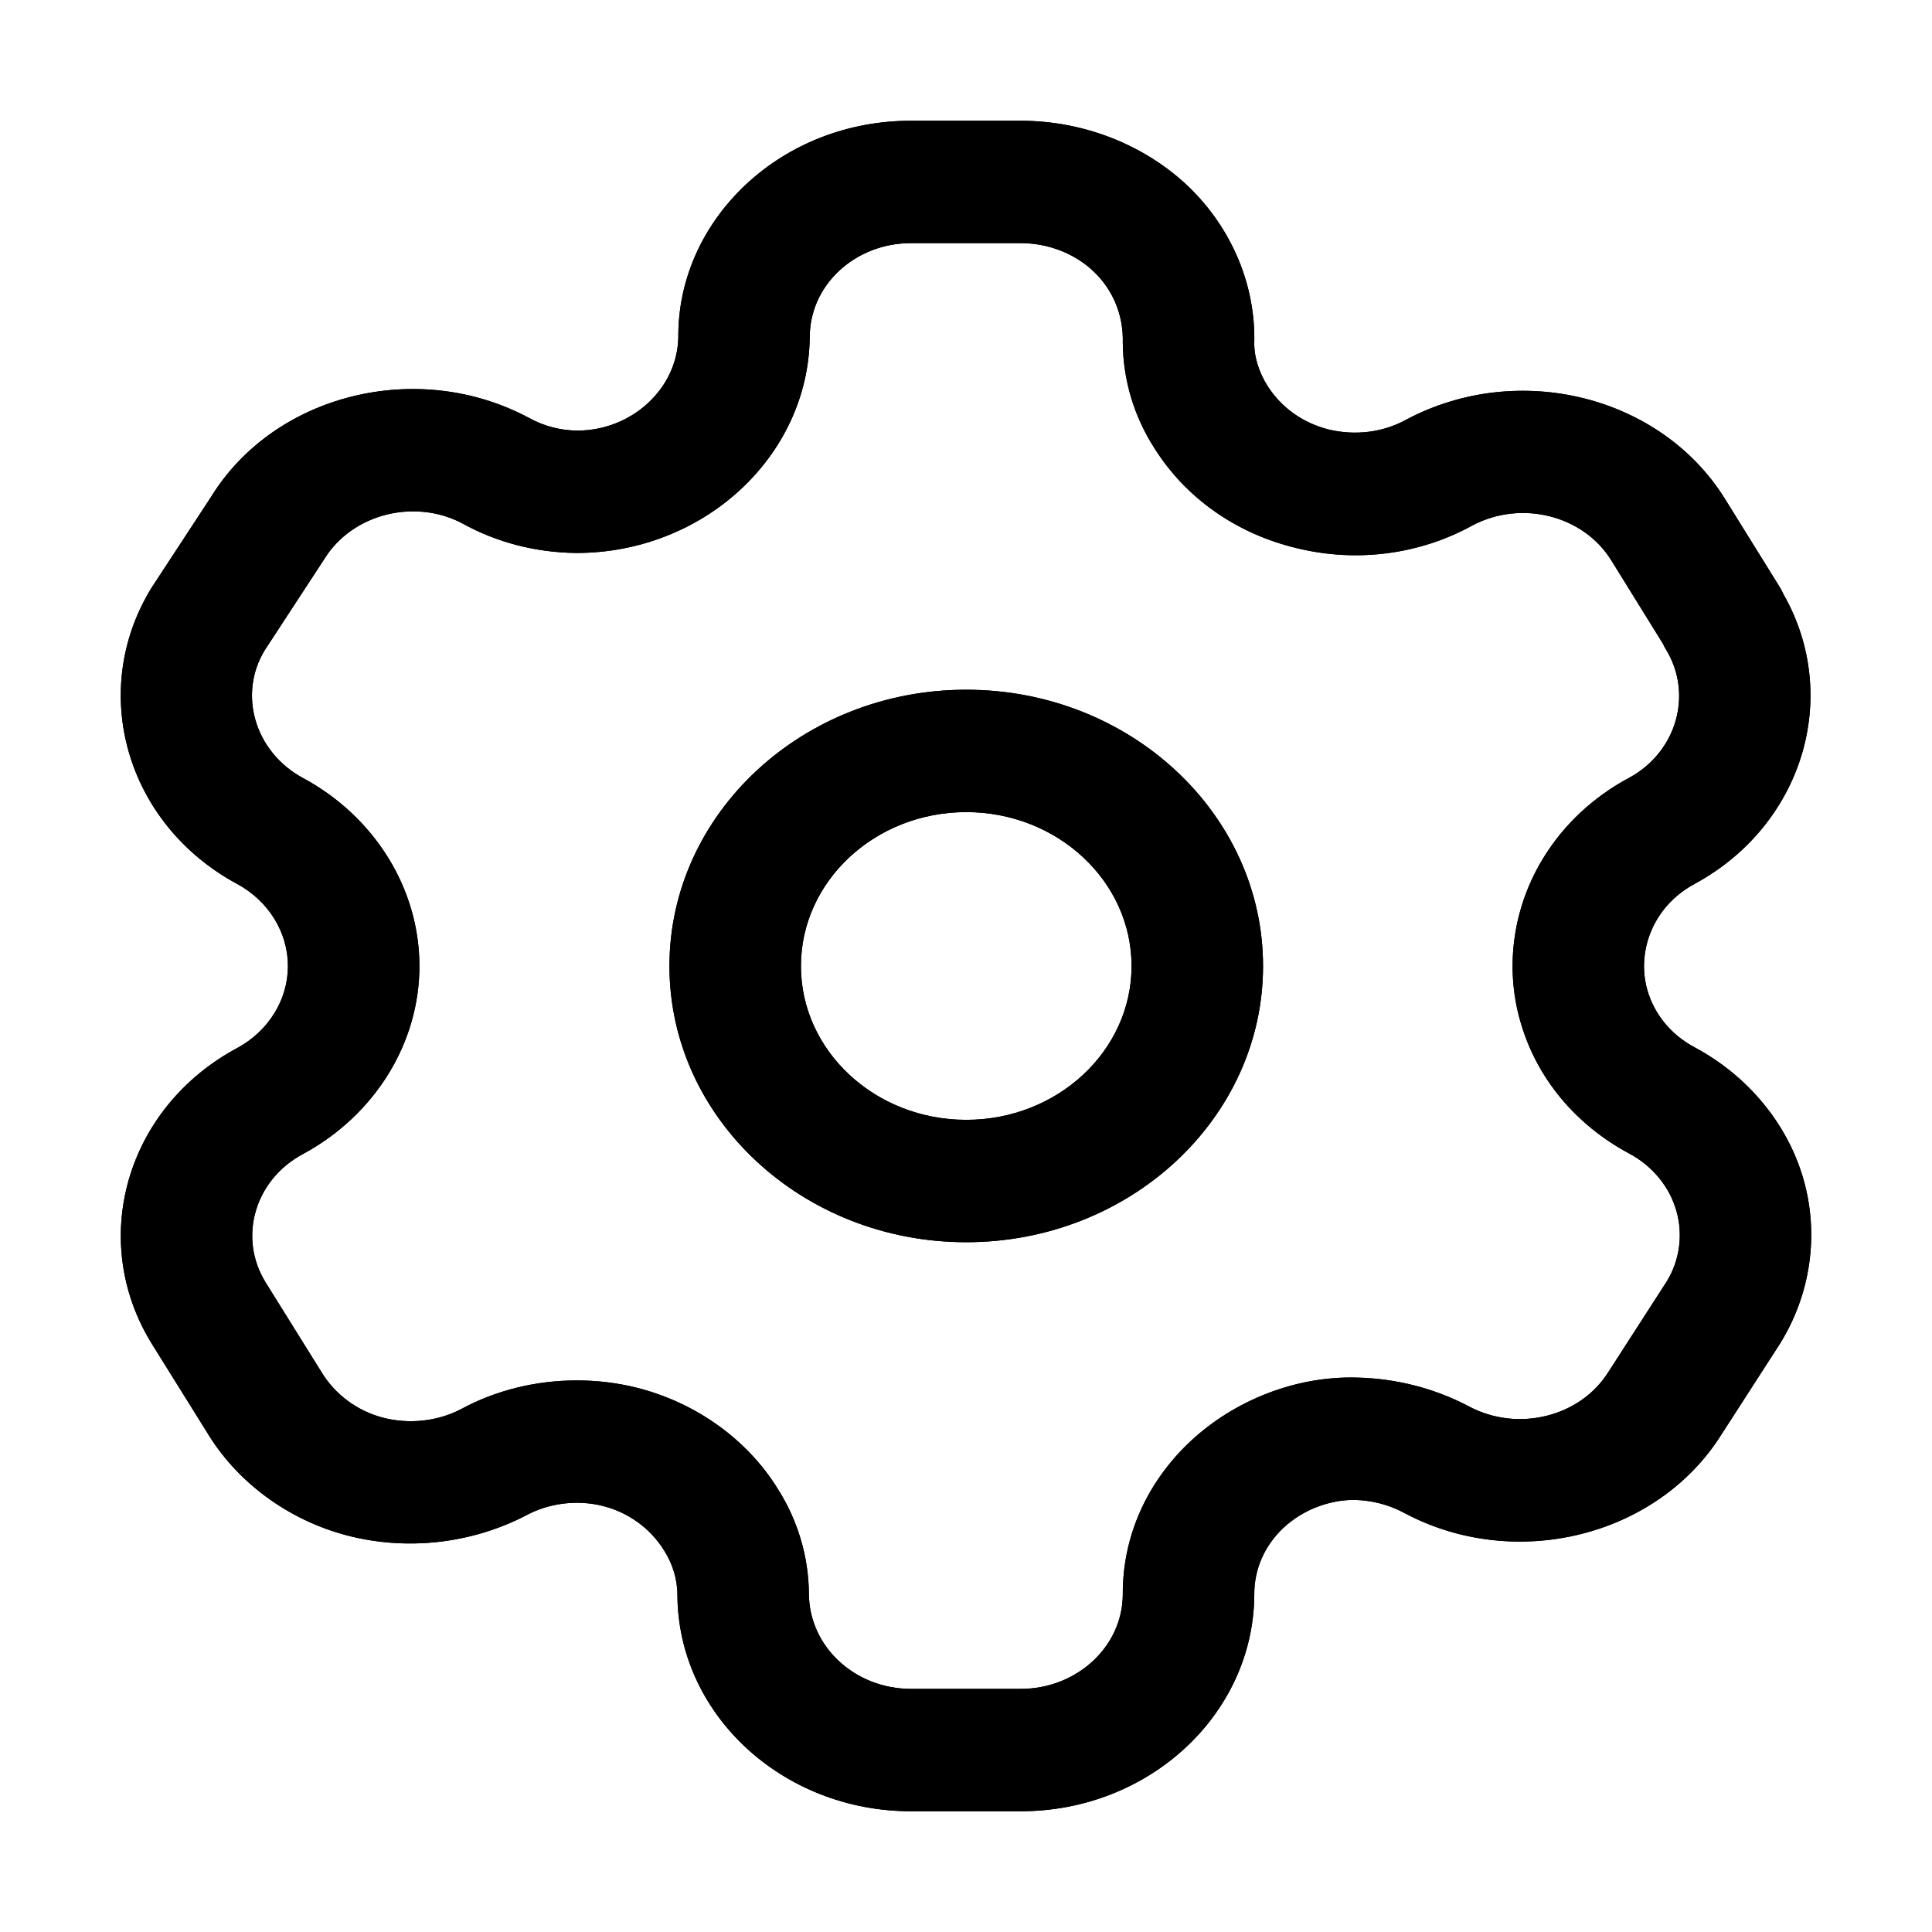
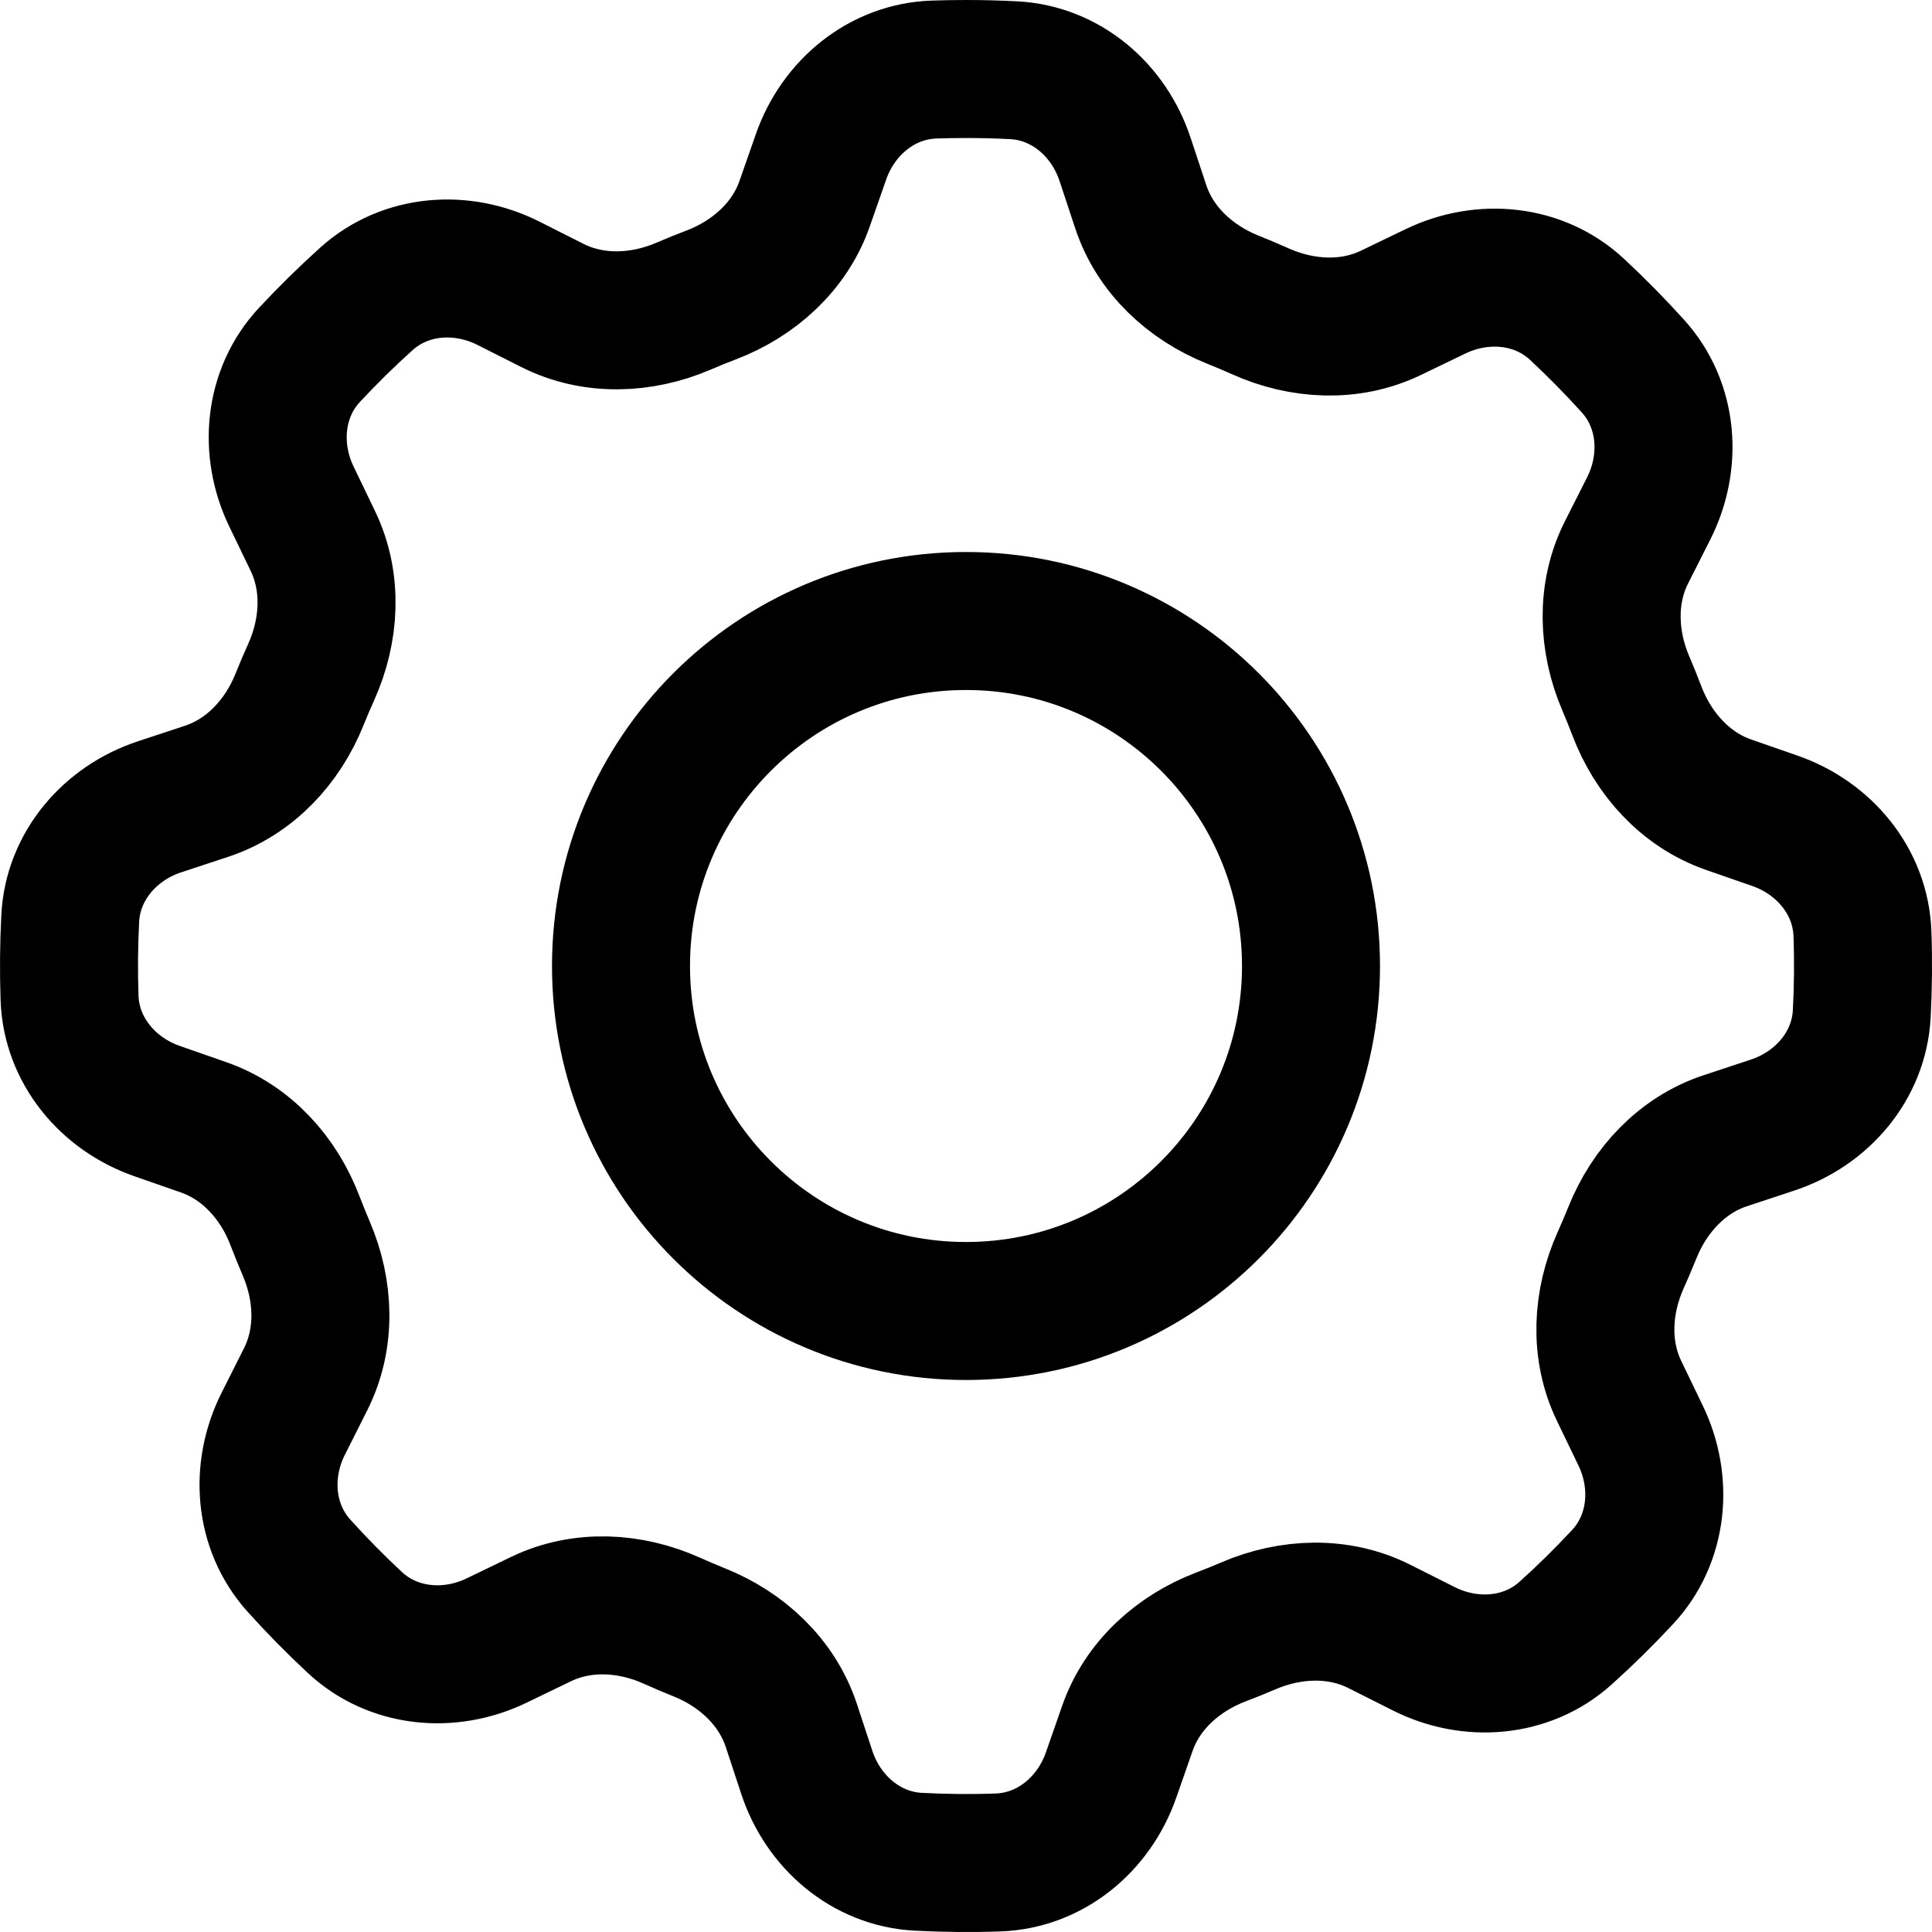
- <svg xmlns="http://www.w3.org/2000/svg" width="32" height="32" viewBox="0 0 32 32" fill="current">
-   <path d="M16.907 2C17.947 2 18.957 2.397 19.682 3.088C20.405 3.782 20.804 4.735 20.774 5.701C20.776 5.919 20.854 6.17 20.993 6.39C21.224 6.755 21.588 7.012 22.021 7.117C22.453 7.217 22.907 7.163 23.291 6.951C25.15 5.963 27.515 6.555 28.576 8.271L29.481 9.729C29.504 9.769 29.524 9.806 29.542 9.846C30.503 11.536 29.861 13.664 28.075 14.636C27.815 14.775 27.605 14.97 27.46 15.205C27.235 15.568 27.172 16.001 27.285 16.398C27.402 16.803 27.679 17.14 28.07 17.348C28.951 17.82 29.608 18.614 29.871 19.532C30.134 20.448 29.99 21.442 29.478 22.262L28.514 23.757C27.452 25.454 25.087 26.042 23.248 25.053C23.002 24.922 22.719 24.85 22.438 24.843H22.429C22.009 24.843 21.578 25.01 21.264 25.3C20.946 25.596 20.772 25.991 20.775 26.41C20.765 28.395 19.03 30 16.907 30H15.088C12.955 30 11.22 28.387 11.22 26.401C11.217 26.157 11.142 25.903 11.001 25.683C10.773 25.312 10.404 25.047 9.979 24.942C9.556 24.837 9.093 24.895 8.713 25.1C7.801 25.573 6.728 25.688 5.746 25.431C4.766 25.173 3.92 24.546 3.423 23.715L2.516 22.26C1.455 20.546 2.086 18.351 3.924 17.361C4.445 17.082 4.769 16.56 4.769 16.001C4.769 15.441 4.445 14.918 3.924 14.639C2.085 13.644 1.455 11.443 2.514 9.729L3.499 8.225C4.546 6.531 6.912 5.934 8.758 6.92C9.009 7.059 9.282 7.129 9.559 7.132C10.464 7.132 11.22 6.438 11.235 5.584C11.229 4.642 11.628 3.738 12.355 3.055C13.086 2.374 14.056 2 15.088 2H16.907ZM16.907 4.027H15.088C14.638 4.027 14.217 4.19 13.899 4.485C13.582 4.781 13.41 5.174 13.412 5.593C13.382 7.569 11.647 9.159 9.546 9.159C8.872 9.152 8.223 8.983 7.66 8.67C6.869 8.251 5.835 8.509 5.372 9.259L4.389 10.763C3.939 11.49 4.215 12.451 5.016 12.885C6.205 13.525 6.947 14.72 6.947 16.001C6.947 17.282 6.205 18.475 5.013 19.117C4.216 19.546 3.94 20.502 4.402 21.245L5.318 22.715C5.545 23.095 5.915 23.369 6.343 23.481C6.77 23.592 7.24 23.545 7.632 23.342C8.209 23.027 8.88 22.864 9.553 22.864C9.886 22.864 10.218 22.903 10.543 22.984C11.525 23.23 12.377 23.841 12.883 24.661C13.211 25.176 13.392 25.777 13.398 26.391C13.398 27.269 14.156 27.973 15.088 27.973H16.907C17.835 27.973 18.593 27.273 18.597 26.41C18.591 25.456 18.992 24.549 19.725 23.866C20.448 23.194 21.459 22.79 22.47 22.817C23.131 22.831 23.769 22.998 24.331 23.295C25.14 23.726 26.172 23.469 26.639 22.726L27.603 21.23C27.818 20.886 27.881 20.453 27.766 20.055C27.653 19.656 27.368 19.31 26.985 19.106C26.088 18.625 25.447 17.849 25.182 16.919C24.919 16.007 25.063 15.011 25.575 14.191C25.909 13.651 26.398 13.195 26.985 12.882C27.772 12.454 28.048 11.495 27.59 10.75C27.572 10.72 27.554 10.689 27.54 10.656L26.689 9.283C26.226 8.533 25.195 8.275 24.386 8.704C23.512 9.185 22.472 9.323 21.474 9.078C20.476 8.838 19.64 8.25 19.119 7.42C18.785 6.901 18.603 6.297 18.597 5.682C18.61 5.22 18.436 4.805 18.119 4.501C17.805 4.199 17.362 4.027 16.907 4.027ZM16.004 11.424C18.715 11.424 20.92 13.478 20.92 16.001C20.92 18.524 18.715 20.575 16.004 20.575C13.293 20.575 11.088 18.524 11.088 16.001C11.088 13.478 13.293 11.424 16.004 11.424ZM16.004 13.451C14.494 13.451 13.266 14.595 13.266 16.001C13.266 17.406 14.494 18.548 16.004 18.548C17.514 18.548 18.742 17.406 18.742 16.001C18.742 14.595 17.514 13.451 16.004 13.451Z" />
-   <path d="M16.907 2C17.947 2 18.957 2.397 19.682 3.088C20.405 3.782 20.804 4.735 20.774 5.701C20.776 5.919 20.854 6.17 20.993 6.39C21.224 6.755 21.588 7.012 22.021 7.117C22.453 7.217 22.907 7.163 23.291 6.951C25.15 5.963 27.515 6.555 28.576 8.271L29.481 9.729C29.504 9.769 29.524 9.806 29.542 9.846C30.503 11.536 29.861 13.664 28.075 14.636C27.815 14.775 27.605 14.97 27.46 15.205C27.235 15.568 27.172 16.001 27.285 16.398C27.402 16.803 27.679 17.14 28.07 17.348C28.951 17.82 29.608 18.614 29.871 19.532C30.134 20.448 29.99 21.442 29.478 22.262L28.514 23.757C27.452 25.454 25.087 26.042 23.248 25.053C23.002 24.922 22.719 24.85 22.438 24.843H22.429C22.009 24.843 21.578 25.01 21.264 25.3C20.946 25.596 20.772 25.991 20.775 26.41C20.765 28.395 19.03 30 16.907 30H15.088C12.955 30 11.22 28.387 11.22 26.401C11.217 26.157 11.142 25.903 11.001 25.683C10.773 25.312 10.404 25.047 9.979 24.942C9.556 24.837 9.093 24.895 8.713 25.1C7.801 25.573 6.728 25.688 5.746 25.431C4.766 25.173 3.92 24.546 3.423 23.715L2.516 22.26C1.455 20.546 2.086 18.351 3.924 17.361C4.445 17.082 4.769 16.56 4.769 16.001C4.769 15.441 4.445 14.918 3.924 14.639C2.085 13.644 1.455 11.443 2.514 9.729L3.499 8.225C4.546 6.531 6.912 5.934 8.758 6.92C9.009 7.059 9.282 7.129 9.559 7.132C10.464 7.132 11.22 6.438 11.235 5.584C11.229 4.642 11.628 3.738 12.355 3.055C13.086 2.374 14.056 2 15.088 2H16.907ZM16.907 4.027H15.088C14.638 4.027 14.217 4.19 13.899 4.485C13.582 4.781 13.41 5.174 13.412 5.593C13.382 7.569 11.647 9.159 9.546 9.159C8.872 9.152 8.223 8.983 7.66 8.67C6.869 8.251 5.835 8.509 5.372 9.259L4.389 10.763C3.939 11.49 4.215 12.451 5.016 12.885C6.205 13.525 6.947 14.72 6.947 16.001C6.947 17.282 6.205 18.475 5.013 19.117C4.216 19.546 3.94 20.502 4.402 21.245L5.318 22.715C5.545 23.095 5.915 23.369 6.343 23.481C6.77 23.592 7.24 23.545 7.632 23.342C8.209 23.027 8.88 22.864 9.553 22.864C9.886 22.864 10.218 22.903 10.543 22.984C11.525 23.23 12.377 23.841 12.883 24.661C13.211 25.176 13.392 25.777 13.398 26.391C13.398 27.269 14.156 27.973 15.088 27.973H16.907C17.835 27.973 18.593 27.273 18.597 26.41C18.591 25.456 18.992 24.549 19.725 23.866C20.448 23.194 21.459 22.79 22.47 22.817C23.131 22.831 23.769 22.998 24.331 23.295C25.14 23.726 26.172 23.469 26.639 22.726L27.603 21.23C27.818 20.886 27.881 20.453 27.766 20.055C27.653 19.656 27.368 19.31 26.985 19.106C26.088 18.625 25.447 17.849 25.182 16.919C24.919 16.007 25.063 15.011 25.575 14.191C25.909 13.651 26.398 13.195 26.985 12.882C27.772 12.454 28.048 11.495 27.59 10.75C27.572 10.72 27.554 10.689 27.54 10.656L26.689 9.283C26.226 8.533 25.195 8.275 24.386 8.704C23.512 9.185 22.472 9.323 21.474 9.078C20.476 8.838 19.64 8.25 19.119 7.42C18.785 6.901 18.603 6.297 18.597 5.682C18.61 5.22 18.436 4.805 18.119 4.501C17.805 4.199 17.362 4.027 16.907 4.027ZM16.004 11.424C18.715 11.424 20.92 13.478 20.92 16.001C20.92 18.524 18.715 20.575 16.004 20.575C13.293 20.575 11.088 18.524 11.088 16.001C11.088 13.478 13.293 11.424 16.004 11.424ZM16.004 13.451C14.494 13.451 13.266 14.595 13.266 16.001C13.266 17.406 14.494 18.548 16.004 18.548C17.514 18.548 18.742 17.406 18.742 16.001C18.742 14.595 17.514 13.451 16.004 13.451Z" />
+ <svg xmlns="http://www.w3.org/2000/svg" width="28" height="28" viewBox="0 0 28 28" fill="none">
+   <path fill-rule="evenodd" clip-rule="evenodd" d="M14 1C14.233 1 14.464 1.006 14.694 1.018C15.449 1.058 16.07 1.594 16.306 2.312L16.532 2.994C16.739 3.623 17.25 4.095 17.865 4.342C17.998 4.395 18.13 4.451 18.26 4.509C18.865 4.782 19.562 4.822 20.16 4.533L20.805 4.222C21.486 3.894 22.302 3.968 22.855 4.483C23.139 4.747 23.411 5.024 23.671 5.312C24.176 5.875 24.235 6.692 23.895 7.367L23.572 8.006C23.273 8.599 23.301 9.296 23.563 9.906C23.619 10.037 23.672 10.169 23.723 10.303C23.959 10.923 24.424 11.443 25.051 11.662L25.724 11.896C26.439 12.145 26.965 12.776 26.992 13.532C27.006 13.919 27.002 14.307 26.982 14.694C26.942 15.448 26.405 16.07 25.688 16.306L25.005 16.532C24.377 16.739 23.904 17.25 23.658 17.864C23.604 17.997 23.548 18.13 23.489 18.261C23.217 18.865 23.177 19.561 23.465 20.158L23.777 20.805C24.105 21.485 24.031 22.302 23.516 22.855C23.252 23.139 22.976 23.411 22.688 23.67C22.125 24.175 21.307 24.235 20.632 23.894L19.994 23.573C19.401 23.273 18.703 23.301 18.093 23.563C17.962 23.619 17.83 23.673 17.697 23.723C17.076 23.959 16.556 24.424 16.338 25.051L16.103 25.724C15.854 26.439 15.224 26.965 14.467 26.992C14.08 27.006 13.693 27.002 13.306 26.982C12.551 26.942 11.93 26.405 11.693 25.688L11.468 25.005C11.26 24.377 10.75 23.904 10.136 23.658C10.002 23.604 9.87 23.548 9.739 23.489C9.134 23.217 8.439 23.177 7.841 23.465L7.195 23.777C6.515 24.105 5.698 24.031 5.145 23.516C4.861 23.252 4.589 22.976 4.33 22.688C3.825 22.125 3.765 21.307 4.106 20.632L4.428 19.992C4.727 19.4 4.7 18.704 4.438 18.094C4.382 17.962 4.328 17.829 4.276 17.694C4.041 17.075 3.577 16.556 2.951 16.338L2.275 16.102C1.561 15.853 1.035 15.222 1.008 14.466C0.995 14.079 0.998 13.692 1.018 13.306C1.058 12.551 1.595 11.93 2.312 11.693L2.994 11.468C3.623 11.26 4.096 10.749 4.342 10.134C4.395 10.002 4.451 9.87 4.51 9.74C4.782 9.135 4.822 8.438 4.534 7.84L4.223 7.195C3.895 6.514 3.969 5.697 4.484 5.144C4.748 4.861 5.024 4.589 5.312 4.33C5.875 3.824 6.693 3.765 7.368 4.105L8.006 4.427C8.599 4.726 9.297 4.699 9.907 4.437C10.038 4.38 10.17 4.327 10.304 4.276C10.924 4.04 11.444 3.576 11.662 2.95L11.898 2.275C12.147 1.56 12.778 1.035 13.534 1.008C13.689 1.003 13.845 1 14 1Z" stroke="black" stroke-width="2" stroke-linecap="round" stroke-linejoin="round" />
+   <path d="M14 19C16.761 19 19 16.761 19 14C19 11.239 16.761 9 14 9C11.239 9 9 11.239 9 14C9 16.761 11.239 19 14 19Z" stroke="black" stroke-width="2" stroke-linecap="round" stroke-linejoin="round" />
</svg>
